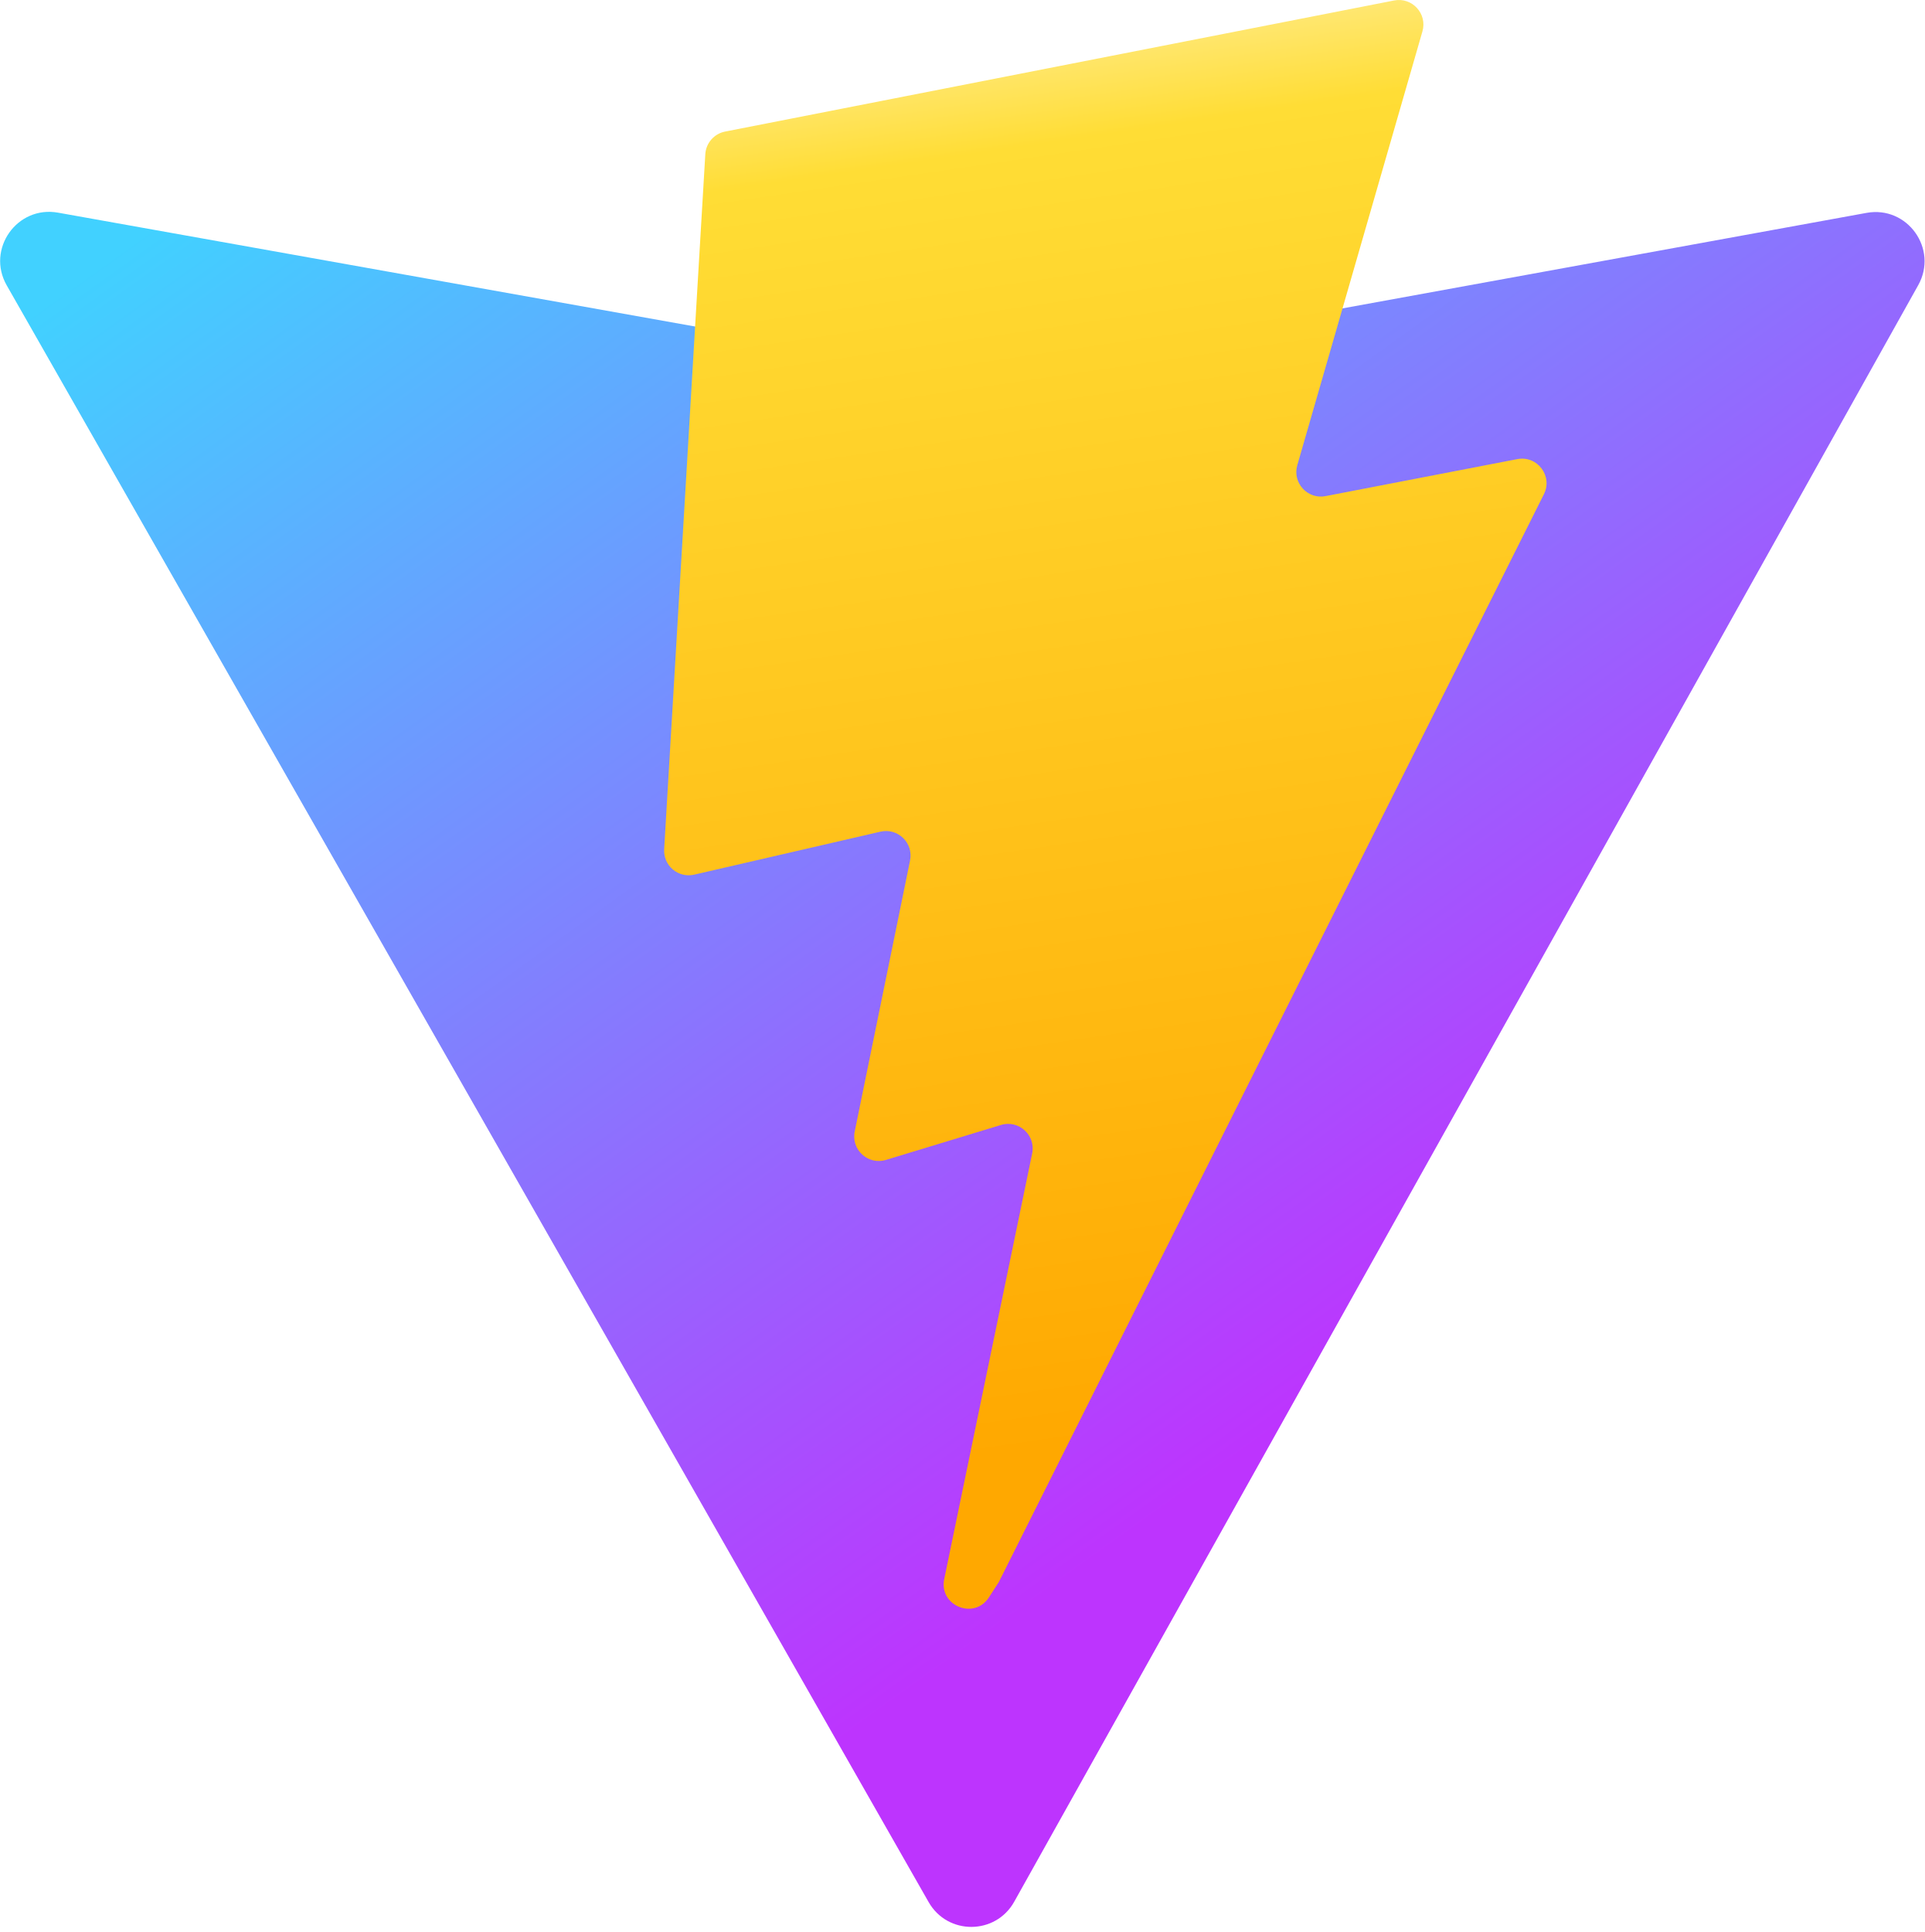
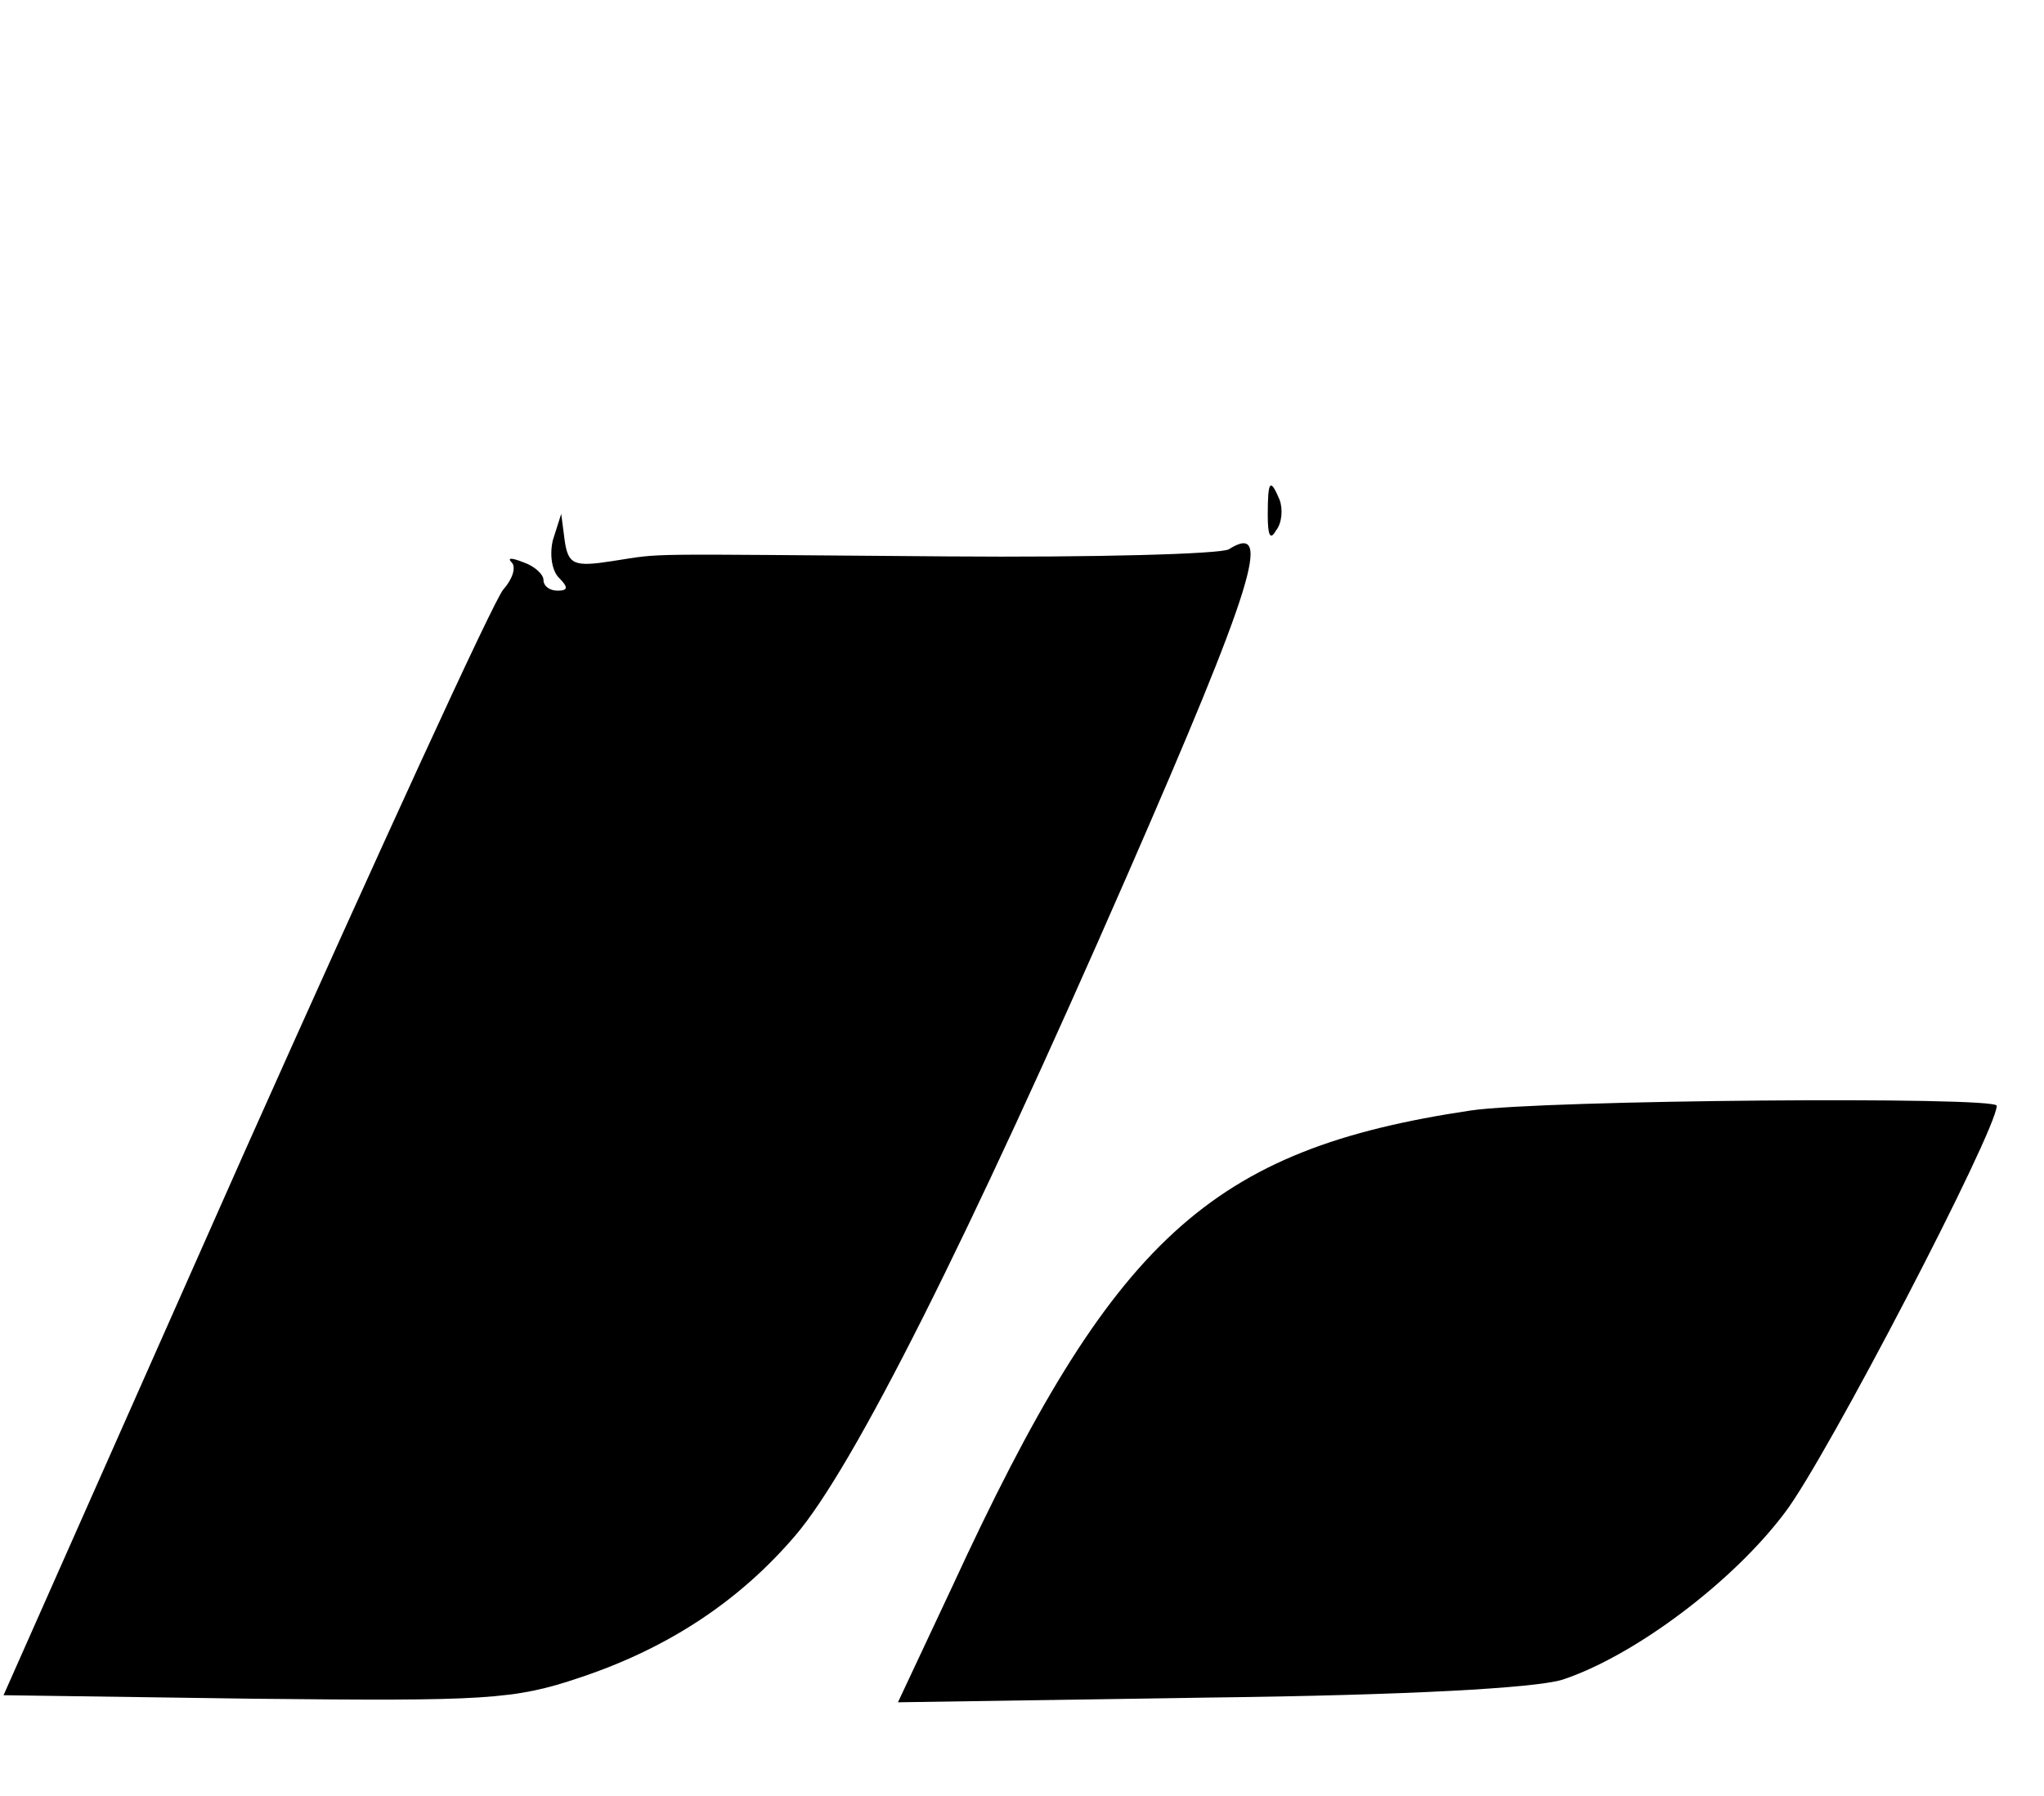
- <svg xmlns="http://www.w3.org/2000/svg" aria-hidden="true" role="img" class="iconify iconify--logos" width="31.88" height="32" preserveAspectRatio="xMidYMid meet" viewBox="0 0 256 257">
-   <defs>
-     <linearGradient id="IconifyId1813088fe1fbc01fb466" x1="-.828%" x2="57.636%" y1="7.652%" y2="78.411%">
-       <stop offset="0%" stop-color="#41D1FF" />
-       <stop offset="100%" stop-color="#BD34FE" />
-     </linearGradient>
-     <linearGradient id="IconifyId1813088fe1fbc01fb467" x1="43.376%" x2="50.316%" y1="2.242%" y2="89.03%">
-       <stop offset="0%" stop-color="#FFEA83" />
-       <stop offset="8.333%" stop-color="#FFDD35" />
-       <stop offset="100%" stop-color="#FFA800" />
-     </linearGradient>
-   </defs>
-   <path fill="url(#IconifyId1813088fe1fbc01fb466)" d="M255.153 37.938L134.897 252.976c-2.483 4.44-8.862 4.466-11.382.048L.875 37.958c-2.746-4.814 1.371-10.646 6.827-9.67l120.385 21.517a6.537 6.537 0 0 0 2.322-.004l117.867-21.483c5.438-.991 9.574 4.796 6.877 9.62Z" />
-   <path fill="url(#IconifyId1813088fe1fbc01fb467)" d="M185.432.063L96.44 17.501a3.268 3.268 0 0 0-2.634 3.014l-5.474 92.456a3.268 3.268 0 0 0 3.997 3.378l24.777-5.718c2.318-.535 4.413 1.507 3.936 3.838l-7.361 36.047c-.495 2.426 1.782 4.5 4.151 3.78l15.304-4.649c2.372-.72 4.652 1.36 4.15 3.788l-11.698 56.621c-.732 3.542 3.979 5.473 5.943 2.437l1.313-2.028l72.516-144.72c1.215-2.423-.88-5.186-3.54-4.672l-25.505 4.922c-2.396.462-4.435-1.77-3.759-4.114l16.646-57.705c.677-2.35-1.37-4.583-3.769-4.113Z" />
+ <svg xmlns="http://www.w3.org/2000/svg" version="1.0" width="173pt" height="152pt" viewBox="0 0 173 152" preserveAspectRatio="xMidYMid meet">
+   <g transform="translate(0,152) scale(0.1,-0.1)" fill="#000000" stroke="none">
+     <path d="M1073 1084 c0 -17 2 -22 7 -13 5 6 6 18 3 26 -8 19 -10 16 -10 -13z" />
+     <path d="M468 1063 c-3 -12 -1 -26 5 -32 8 -8 8 -11 -1 -11 -7 0 -12 4 -12 9 0 5 -8 12 -17 15 -10 4 -14 4 -10 0 4 -4 1 -14 -7 -23 -8 -9 -106 -223 -219 -476 l-204 -460 213 -3 c194 -2 219 -1 275 18 75 25 135 65 182 120 49 57 146 250 281 559 107 245 124 300 86 276 -7 -4 -114 -7 -238 -6 -269 2 -238 3 -284 -4 -32 -5 -37 -3 -40 17 l-3 23 -7 -22z" />
+     <path d="M1245 580 c-221 -33 -303 -108 -439 -403 l-46 -98 263 4 c169 2 275 8 299 15 61 20 145 83 189 142 35 46 179 323 179 344 0 8 -383 5 -445 -4z" />
+   </g>
</svg>
